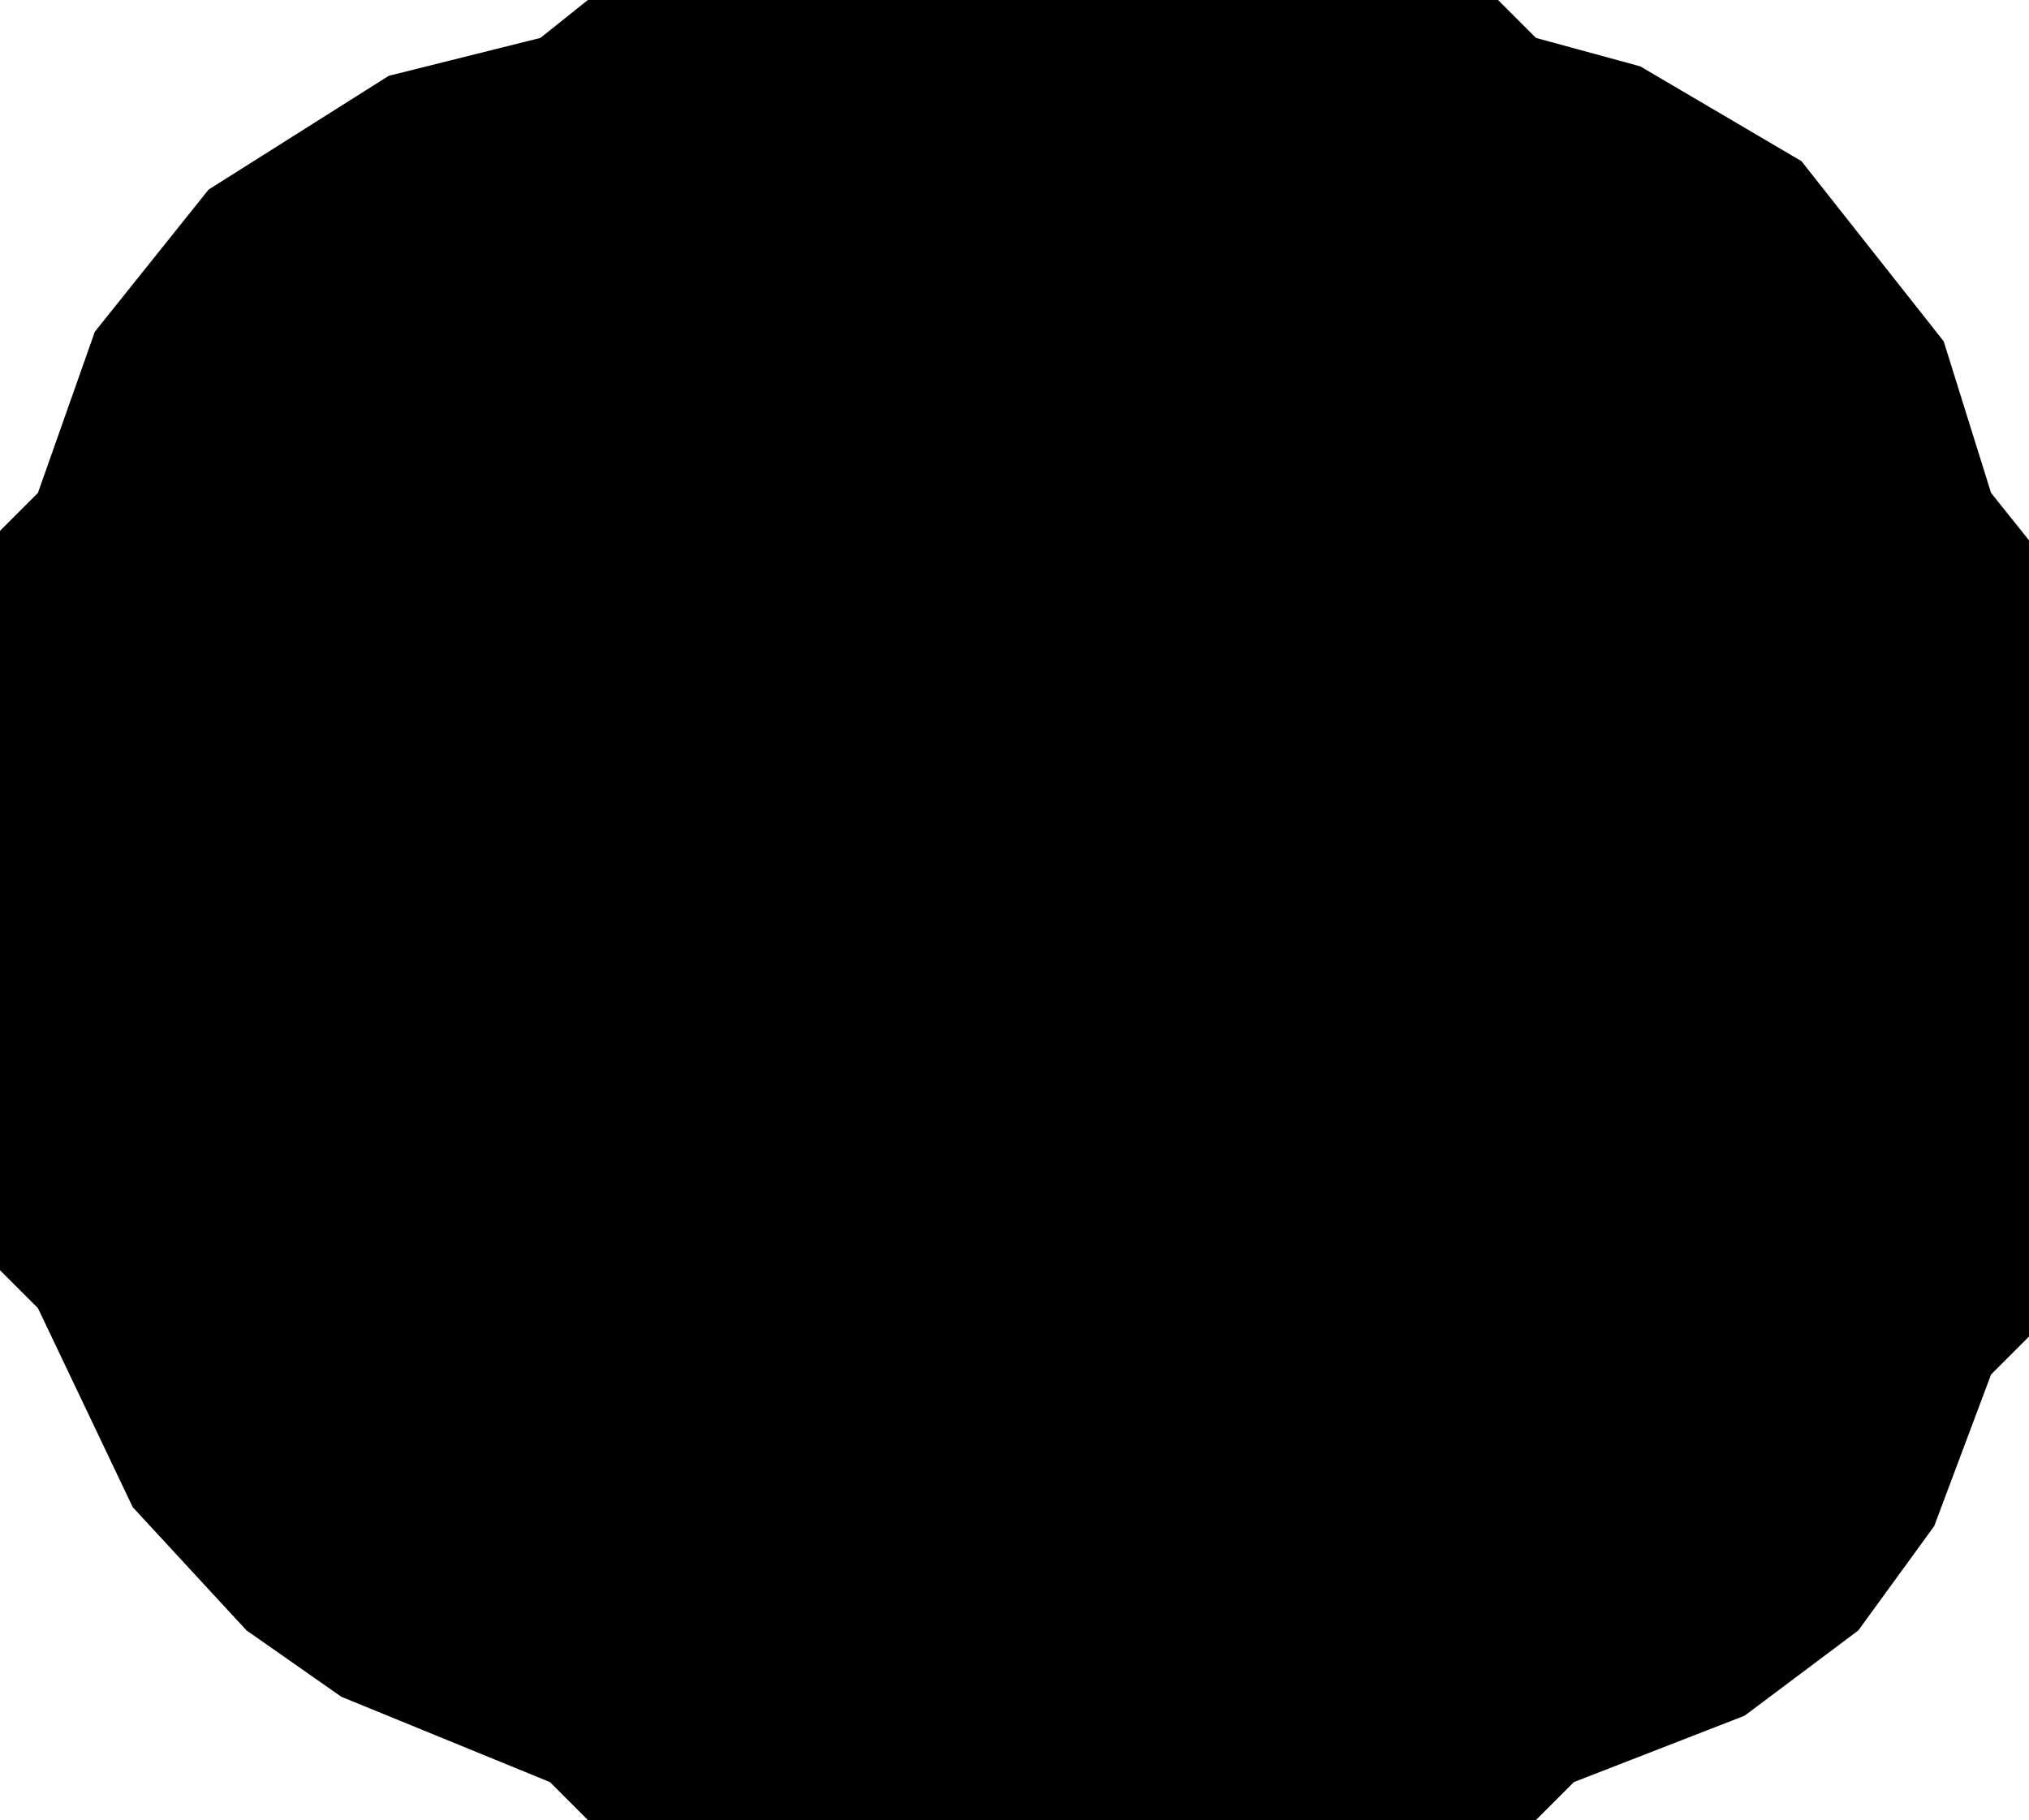
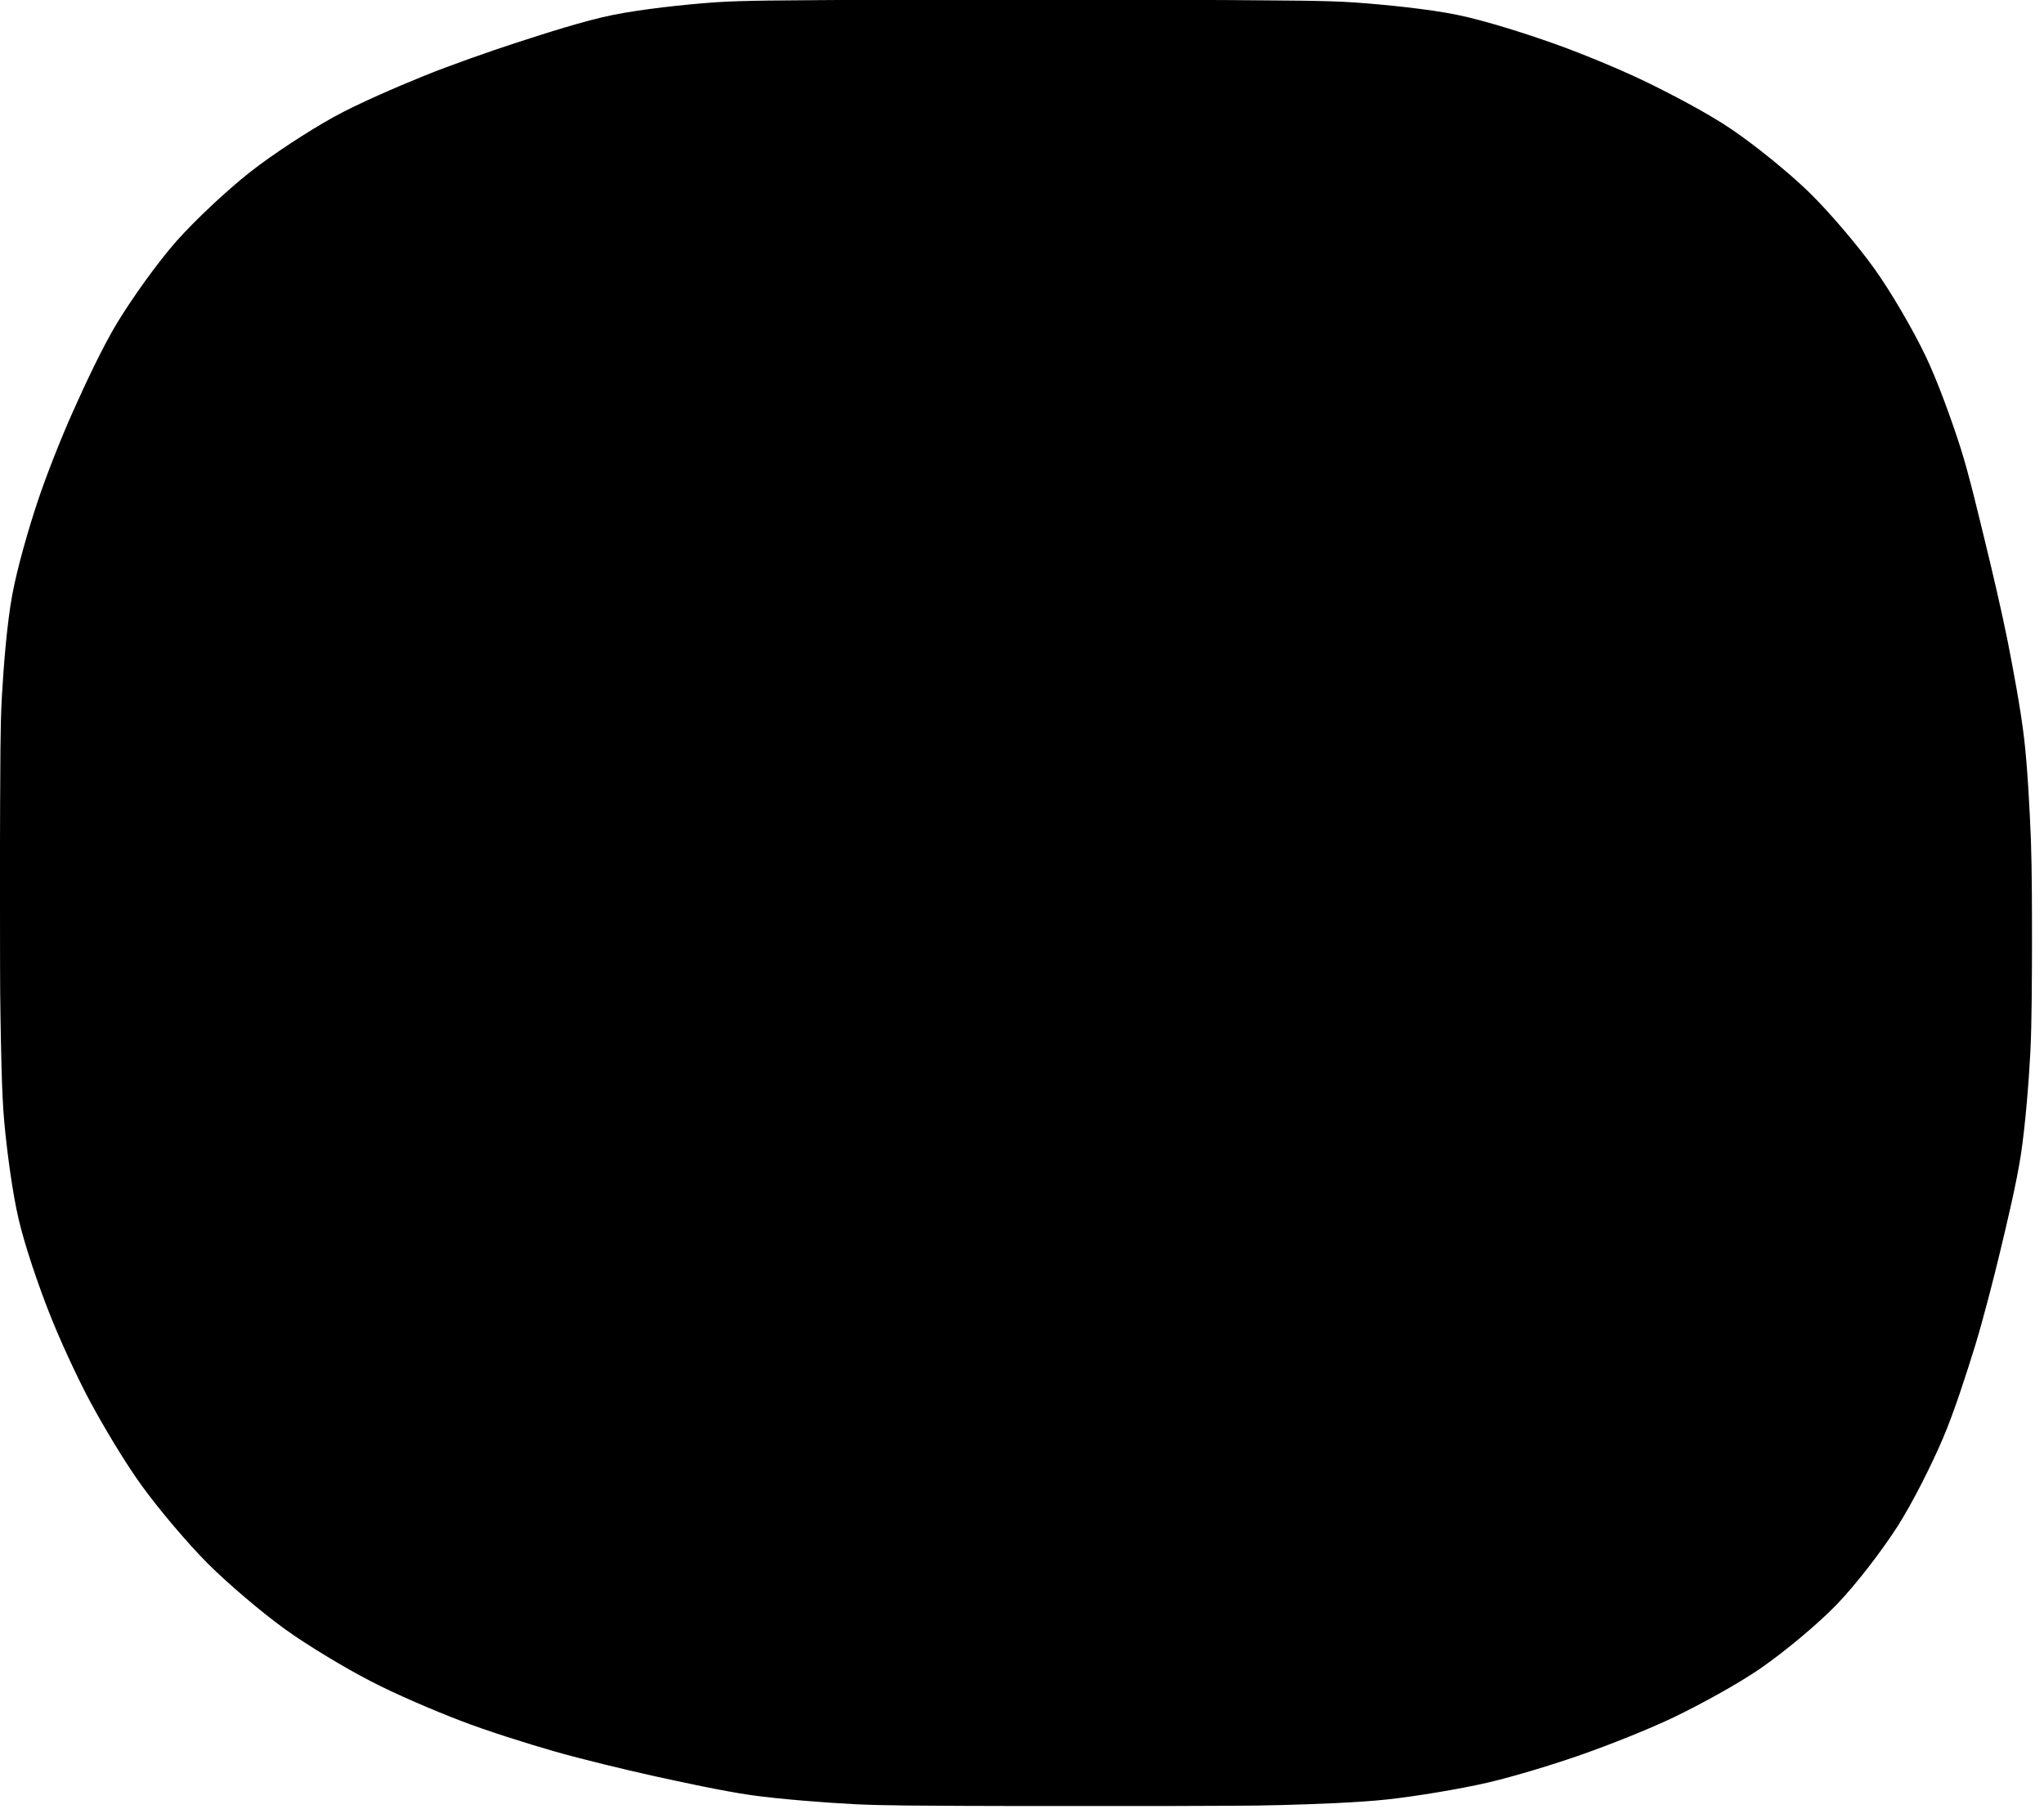
- <svg xmlns="http://www.w3.org/2000/svg" viewBox="0 0 214 192" role="img" aria-label="windows plus button silhouette">
-   <path fill="currentColor" d="M 22 20 L 10 35 L 4 52 L 0 56 L 0 134 L 4 138 L 14 159 L 26 172 L 36 179 L 58 188 L 62 192 L 162 192 L 166 188 L 184 181 L 196 172 L 204 161 L 210 145 L 214 141 L 214 57 L 210 52 L 205 36 L 190 17 L 173 7 L 162 4 L 158 0 L 62 0 L 57 4 L 41 8 Z" />
+ <svg xmlns="http://www.w3.org/2000/svg" viewBox="0 0 172 153" role="img" aria-label="windows-plus button silhouette">
+   <path fill="currentColor" d="M 51.52,1.27 C 49.14,1.75 45.75,2.85 43.47,3.59 C 41.19,4.33 37.83,5.51 35.62,6.41 C 33.41,7.31 30.14,8.71 28.04,9.87 C 25.95,11.03 22.90,13.02 21.01,14.51 C 19.11,16.01 16.41,18.53 14.81,20.34 C 13.22,22.15 11.12,25.10 9.88,27.14 C 8.64,29.18 7.13,32.41 6.17,34.57 C 5.20,36.72 3.91,39.97 3.17,42.20 C 2.43,44.42 1.46,47.73 1.03,50.08 C 0.59,52.43 0.30,56.10 0.16,58.60 C 0.01,61.10 0.03,64.96 0.01,67.53 C -0.01,70.10 -0.00,73.96 0.00,76.54 C 0.01,79.12 -0.01,82.97 0.04,85.52 C 0.09,88.07 0.13,91.87 0.35,94.32 C 0.57,96.77 1.03,100.32 1.57,102.62 C 2.11,104.93 3.25,108.22 4.11,110.41 C 4.96,112.60 6.44,115.82 7.56,117.92 C 8.69,120.02 10.53,123.12 11.95,125.07 C 13.37,127.03 15.75,129.85 17.47,131.58 C 19.19,133.30 22.01,135.69 23.97,137.11 C 25.93,138.52 29.02,140.37 31.14,141.47 C 33.27,142.58 36.54,143.98 38.77,144.83 C 41.00,145.69 44.40,146.76 46.71,147.42 C 49.03,148.08 52.52,148.92 54.89,149.45 C 57.26,149.97 60.79,150.74 63.23,151.09 C 65.67,151.43 69.40,151.72 71.93,151.85 C 74.46,151.98 78.31,151.97 80.89,151.99 C 83.47,152.01 87.32,152.00 89.90,152.00 C 92.49,152.00 96.34,152.01 98.92,152.00 C 101.50,151.98 105.35,152.00 107.91,151.92 C 110.46,151.85 114.25,151.72 116.73,151.45 C 119.20,151.18 122.80,150.58 125.16,150.04 C 127.52,149.49 130.93,148.44 133.19,147.64 C 135.44,146.85 138.75,145.54 140.90,144.51 C 143.05,143.47 146.20,141.76 148.16,140.41 C 150.12,139.05 152.91,136.75 154.56,135.04 C 156.21,133.33 158.40,130.46 159.68,128.46 C 160.96,126.45 162.56,123.25 163.49,121.07 C 164.43,118.88 165.52,115.48 166.22,113.21 C 166.91,110.94 167.79,107.51 168.34,105.21 C 168.89,102.91 169.70,99.53 170.06,97.15 C 170.42,94.77 170.72,91.11 170.85,88.60 C 170.98,86.10 170.98,82.24 170.99,79.68 C 170.99,77.11 170.99,73.25 170.90,70.73 C 170.80,68.21 170.61,64.50 170.32,62.09 C 170.04,59.68 169.39,56.24 168.93,53.90 C 168.46,51.56 167.66,48.11 167.09,45.79 C 166.52,43.46 165.70,39.95 164.97,37.67 C 164.24,35.39 163.04,32.04 162.00,29.89 C 160.97,27.74 159.16,24.63 157.76,22.66 C 156.36,20.70 153.97,17.88 152.24,16.19 C 150.50,14.50 147.65,12.19 145.66,10.85 C 143.67,9.50 140.50,7.85 138.35,6.81 C 136.20,5.78 132.91,4.42 130.65,3.63 C 128.40,2.83 125.00,1.74 122.62,1.25 C 120.24,0.76 116.55,0.39 114.03,0.21 C 111.52,0.03 107.67,0.05 105.10,0.02 C 102.52,-0.01 98.67,0.00 96.09,0.00 C 93.50,-0.00 89.65,0.00 87.07,0.00 C 84.48,-0.00 80.64,-0.00 78.05,0.00 C 75.47,0.00 71.61,-0.02 69.04,0.01 C 66.47,0.04 62.61,0.02 60.10,0.20 C 57.59,0.38 53.91,0.78 51.52,1.27 Z" />
</svg>
